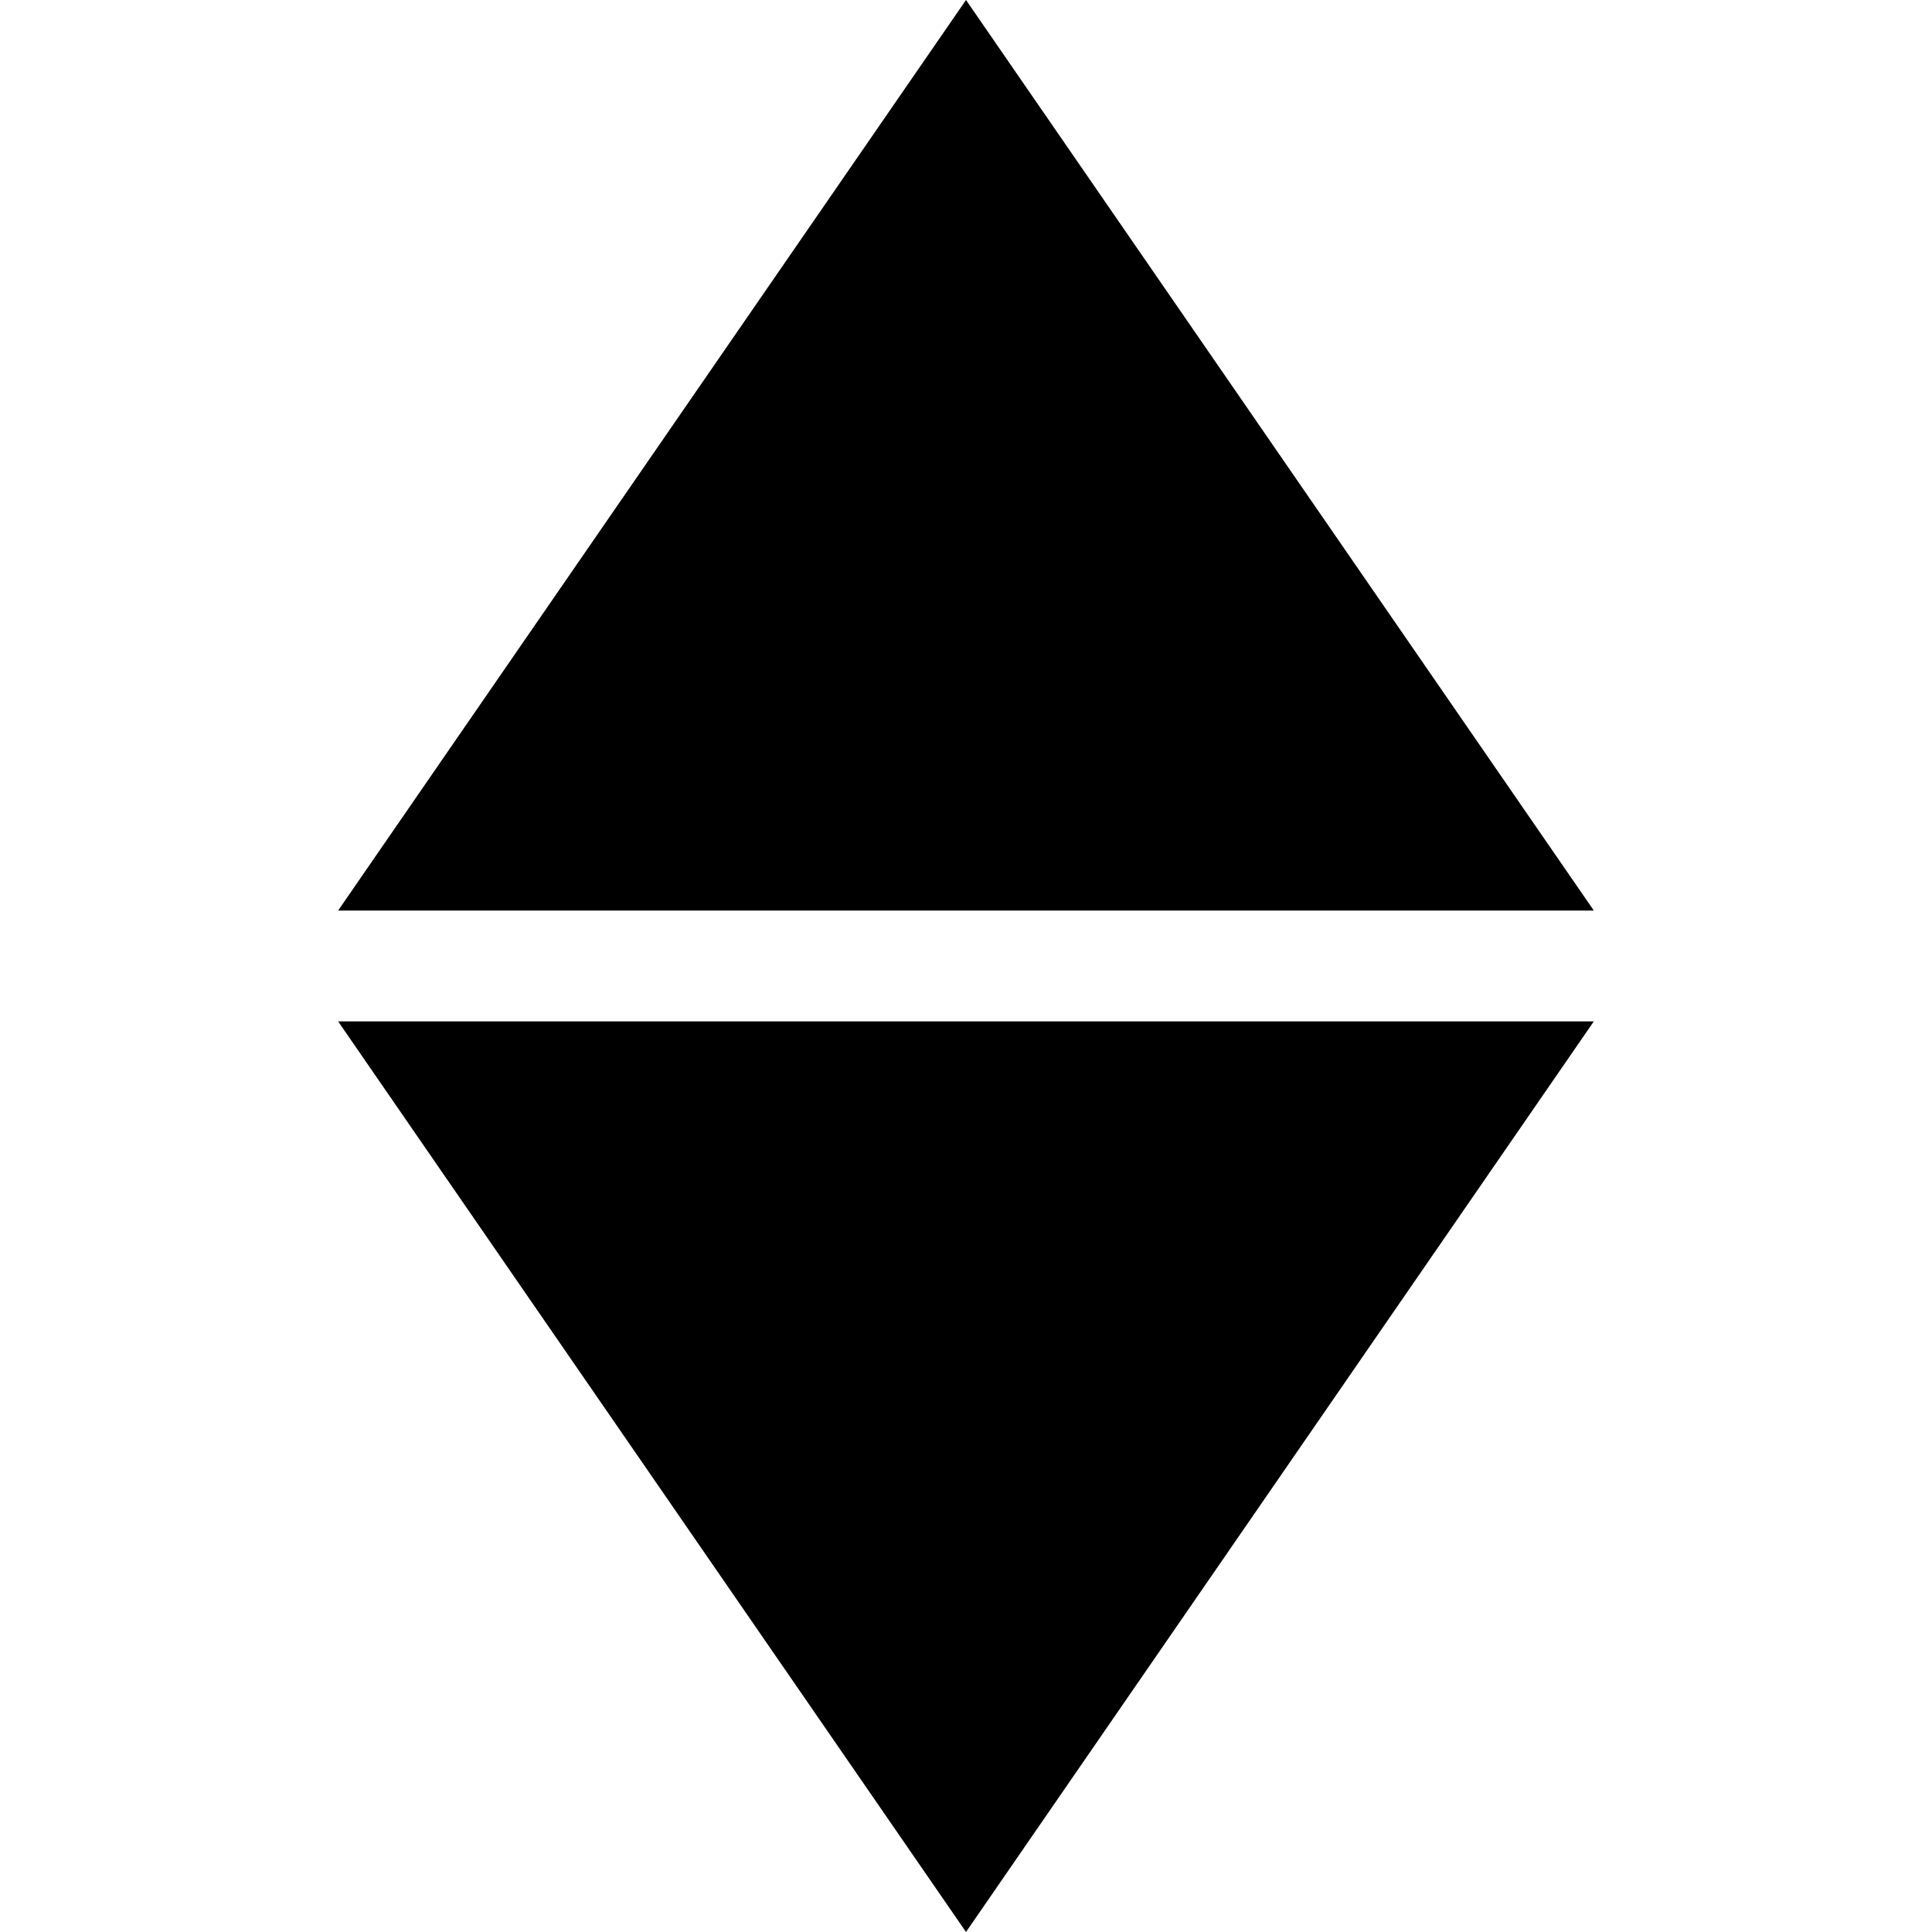
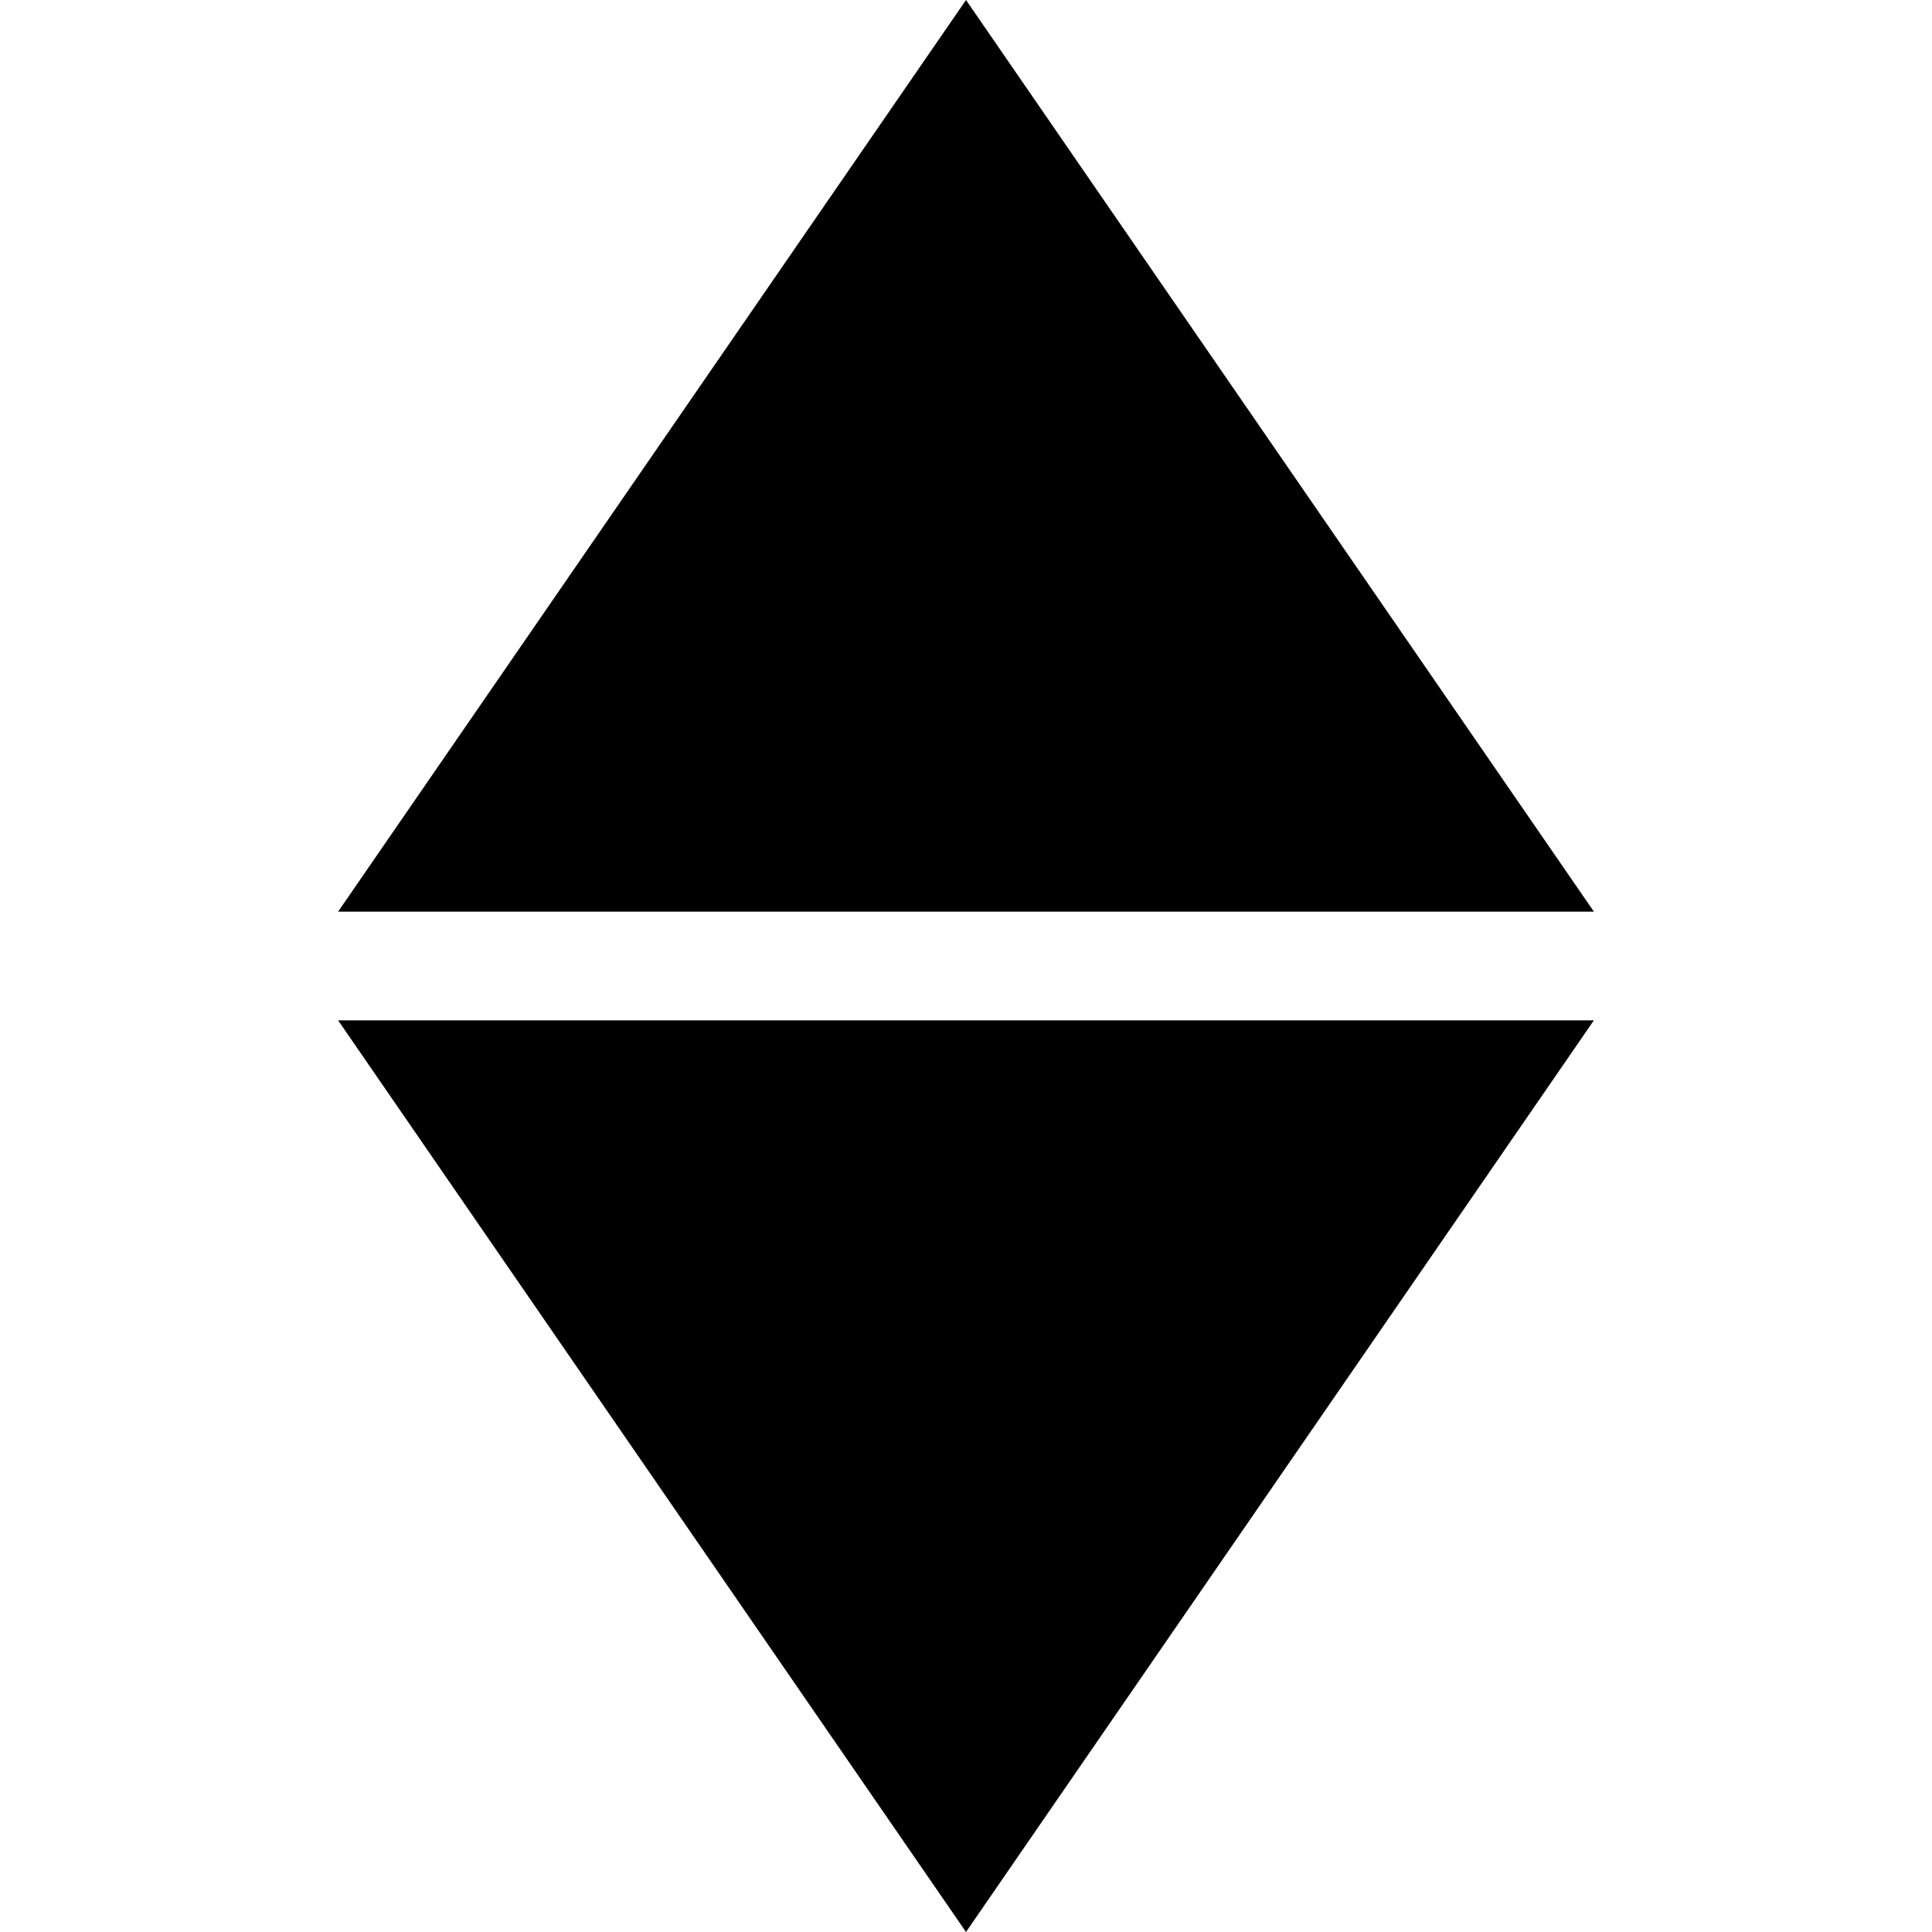
- <svg xmlns="http://www.w3.org/2000/svg" version="1.1" width="32" height="32" viewBox="0 0 32 32">
-   <path d="M16 0l10.399 15.082h-20.799l10.4-15.082z" />
-   <path d="M16 32l-10.4-15.083h20.799l-10.399 15.083z" />
+ <svg xmlns="http://www.w3.org/2000/svg" version="1.1" id="Layer_1" x="0px" y="0px" width="32px" height="32px" viewBox="0 0 32 32" style="enable-background:new 0 0 32 32;" xml:space="preserve">
+   <path d="M16,0l10.4,15.1H5.6L16,0z M16,32L5.6,16.9h20.8L16,32z" />
</svg>
